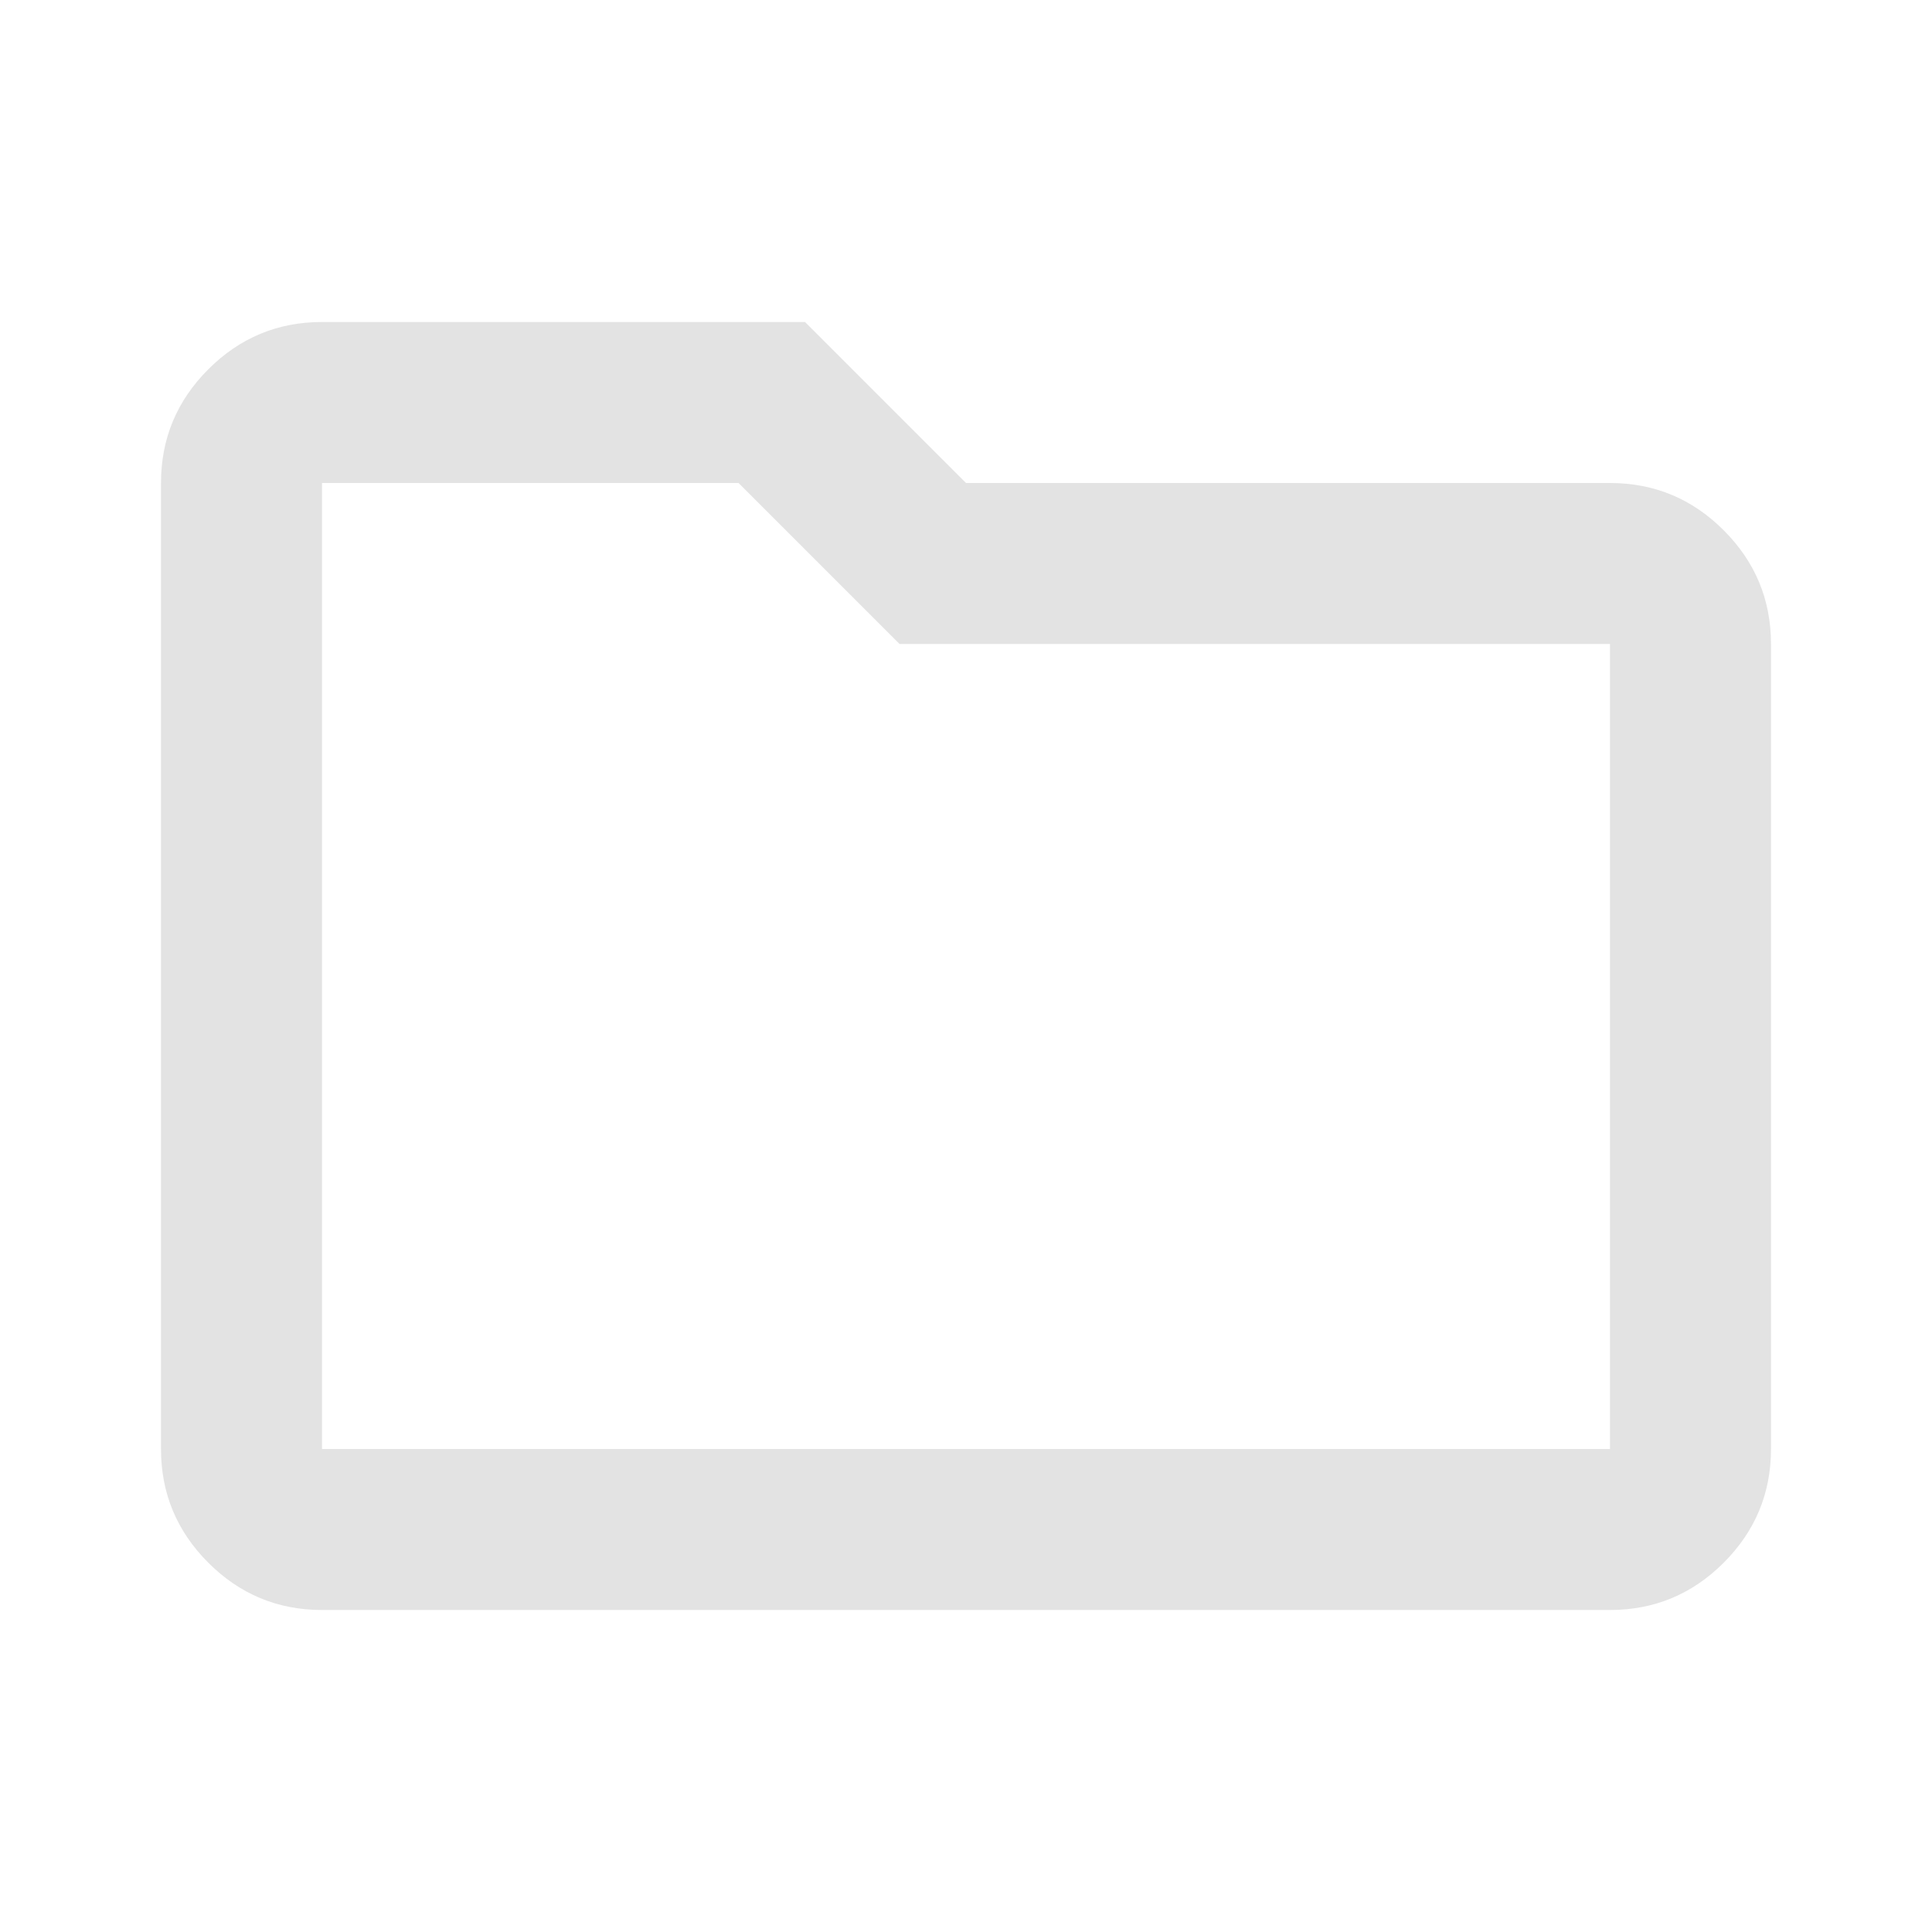
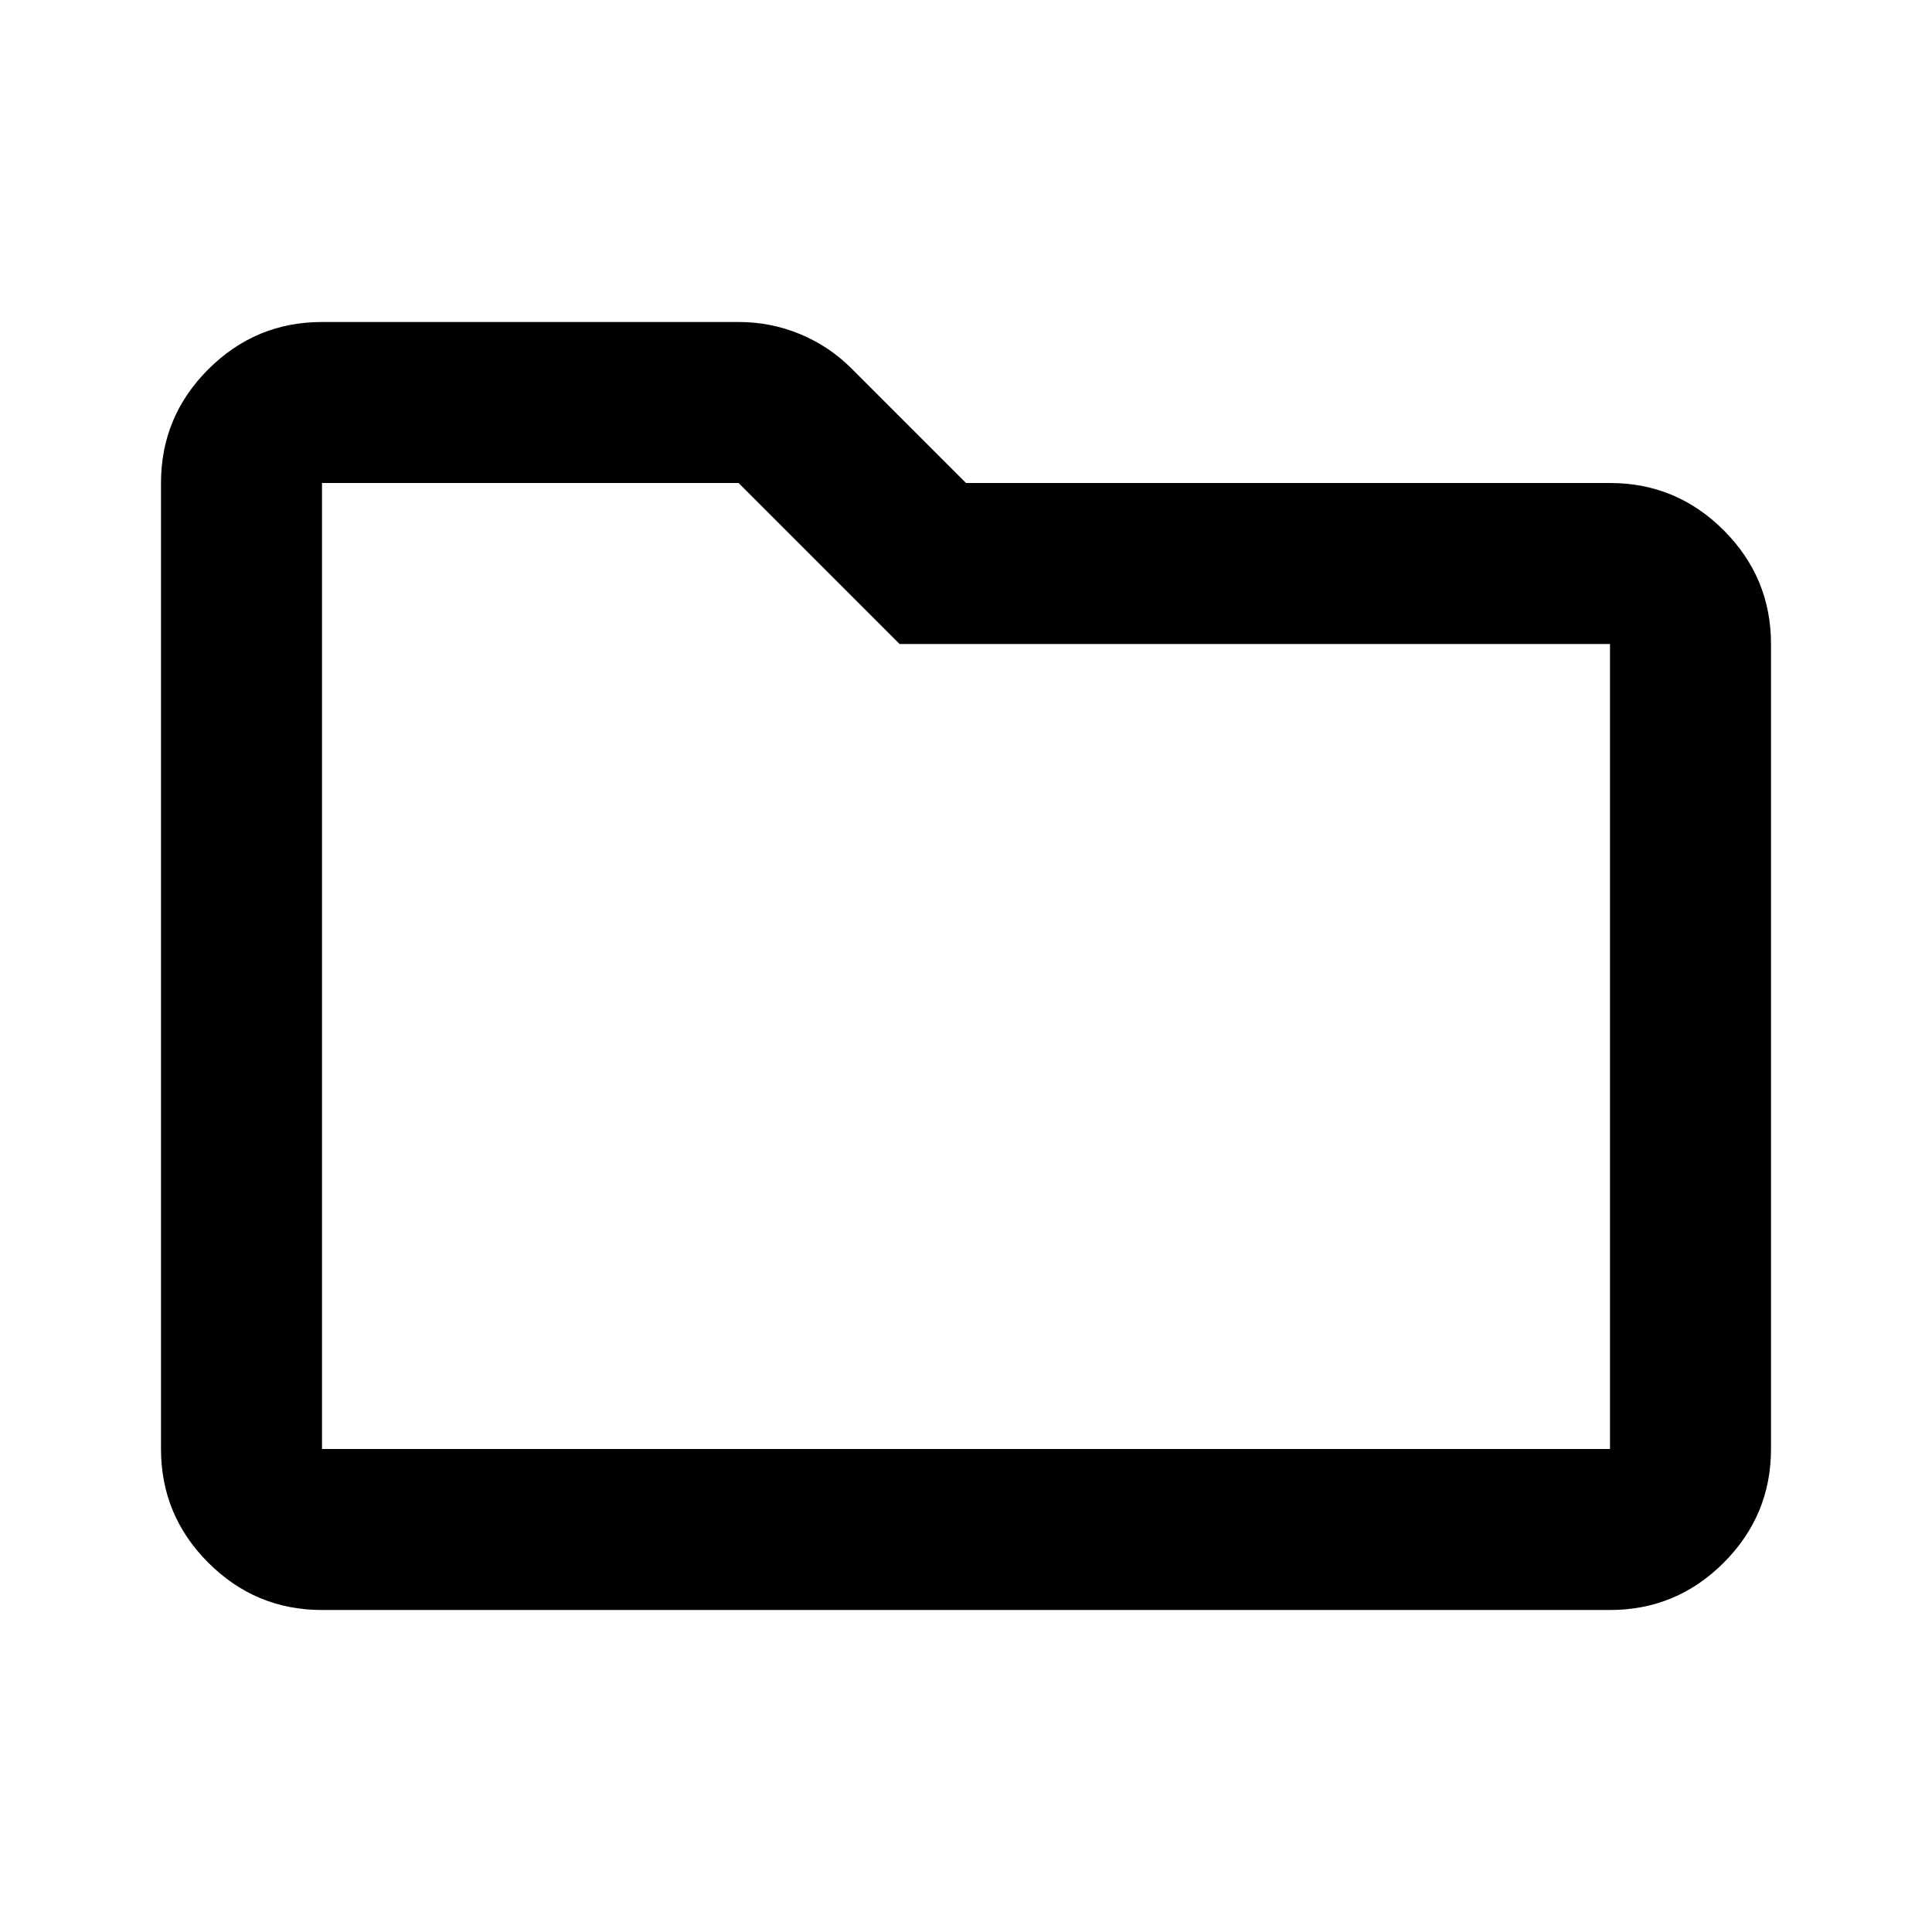
- <svg xmlns="http://www.w3.org/2000/svg" height="24px" viewBox="0 -960 960 960" width="24px" fill="#e3e3e3">
-   <path d="M160-160q-33 0-56.5-23.5T80-240v-480q0-33 23.5-56.5T160-800h240l80 80h320q33 0 56.5 23.5T880-640v400q0 33-23.5 56.5T800-160H160Zm0-80h640v-400H447l-80-80H160v480Zm0 0v-480 480Z" />
+ <svg xmlns="http://www.w3.org/2000/svg" height="24" viewBox="0 -960 960 960" width="24">
+   <path d="M160-160q-33 0-56.5-23.5T80-240v-480q0-33 23.5-56.5T160-800h207q16 0 30.5 6t25.5 17l57 57h320q33 0 56.5 23.5T880-640v400q0 33-23.5 56.5T800-160H160Zm0-80h640v-400H447l-80-80H160v480Zm0 0v-480 480Z" />
</svg>
